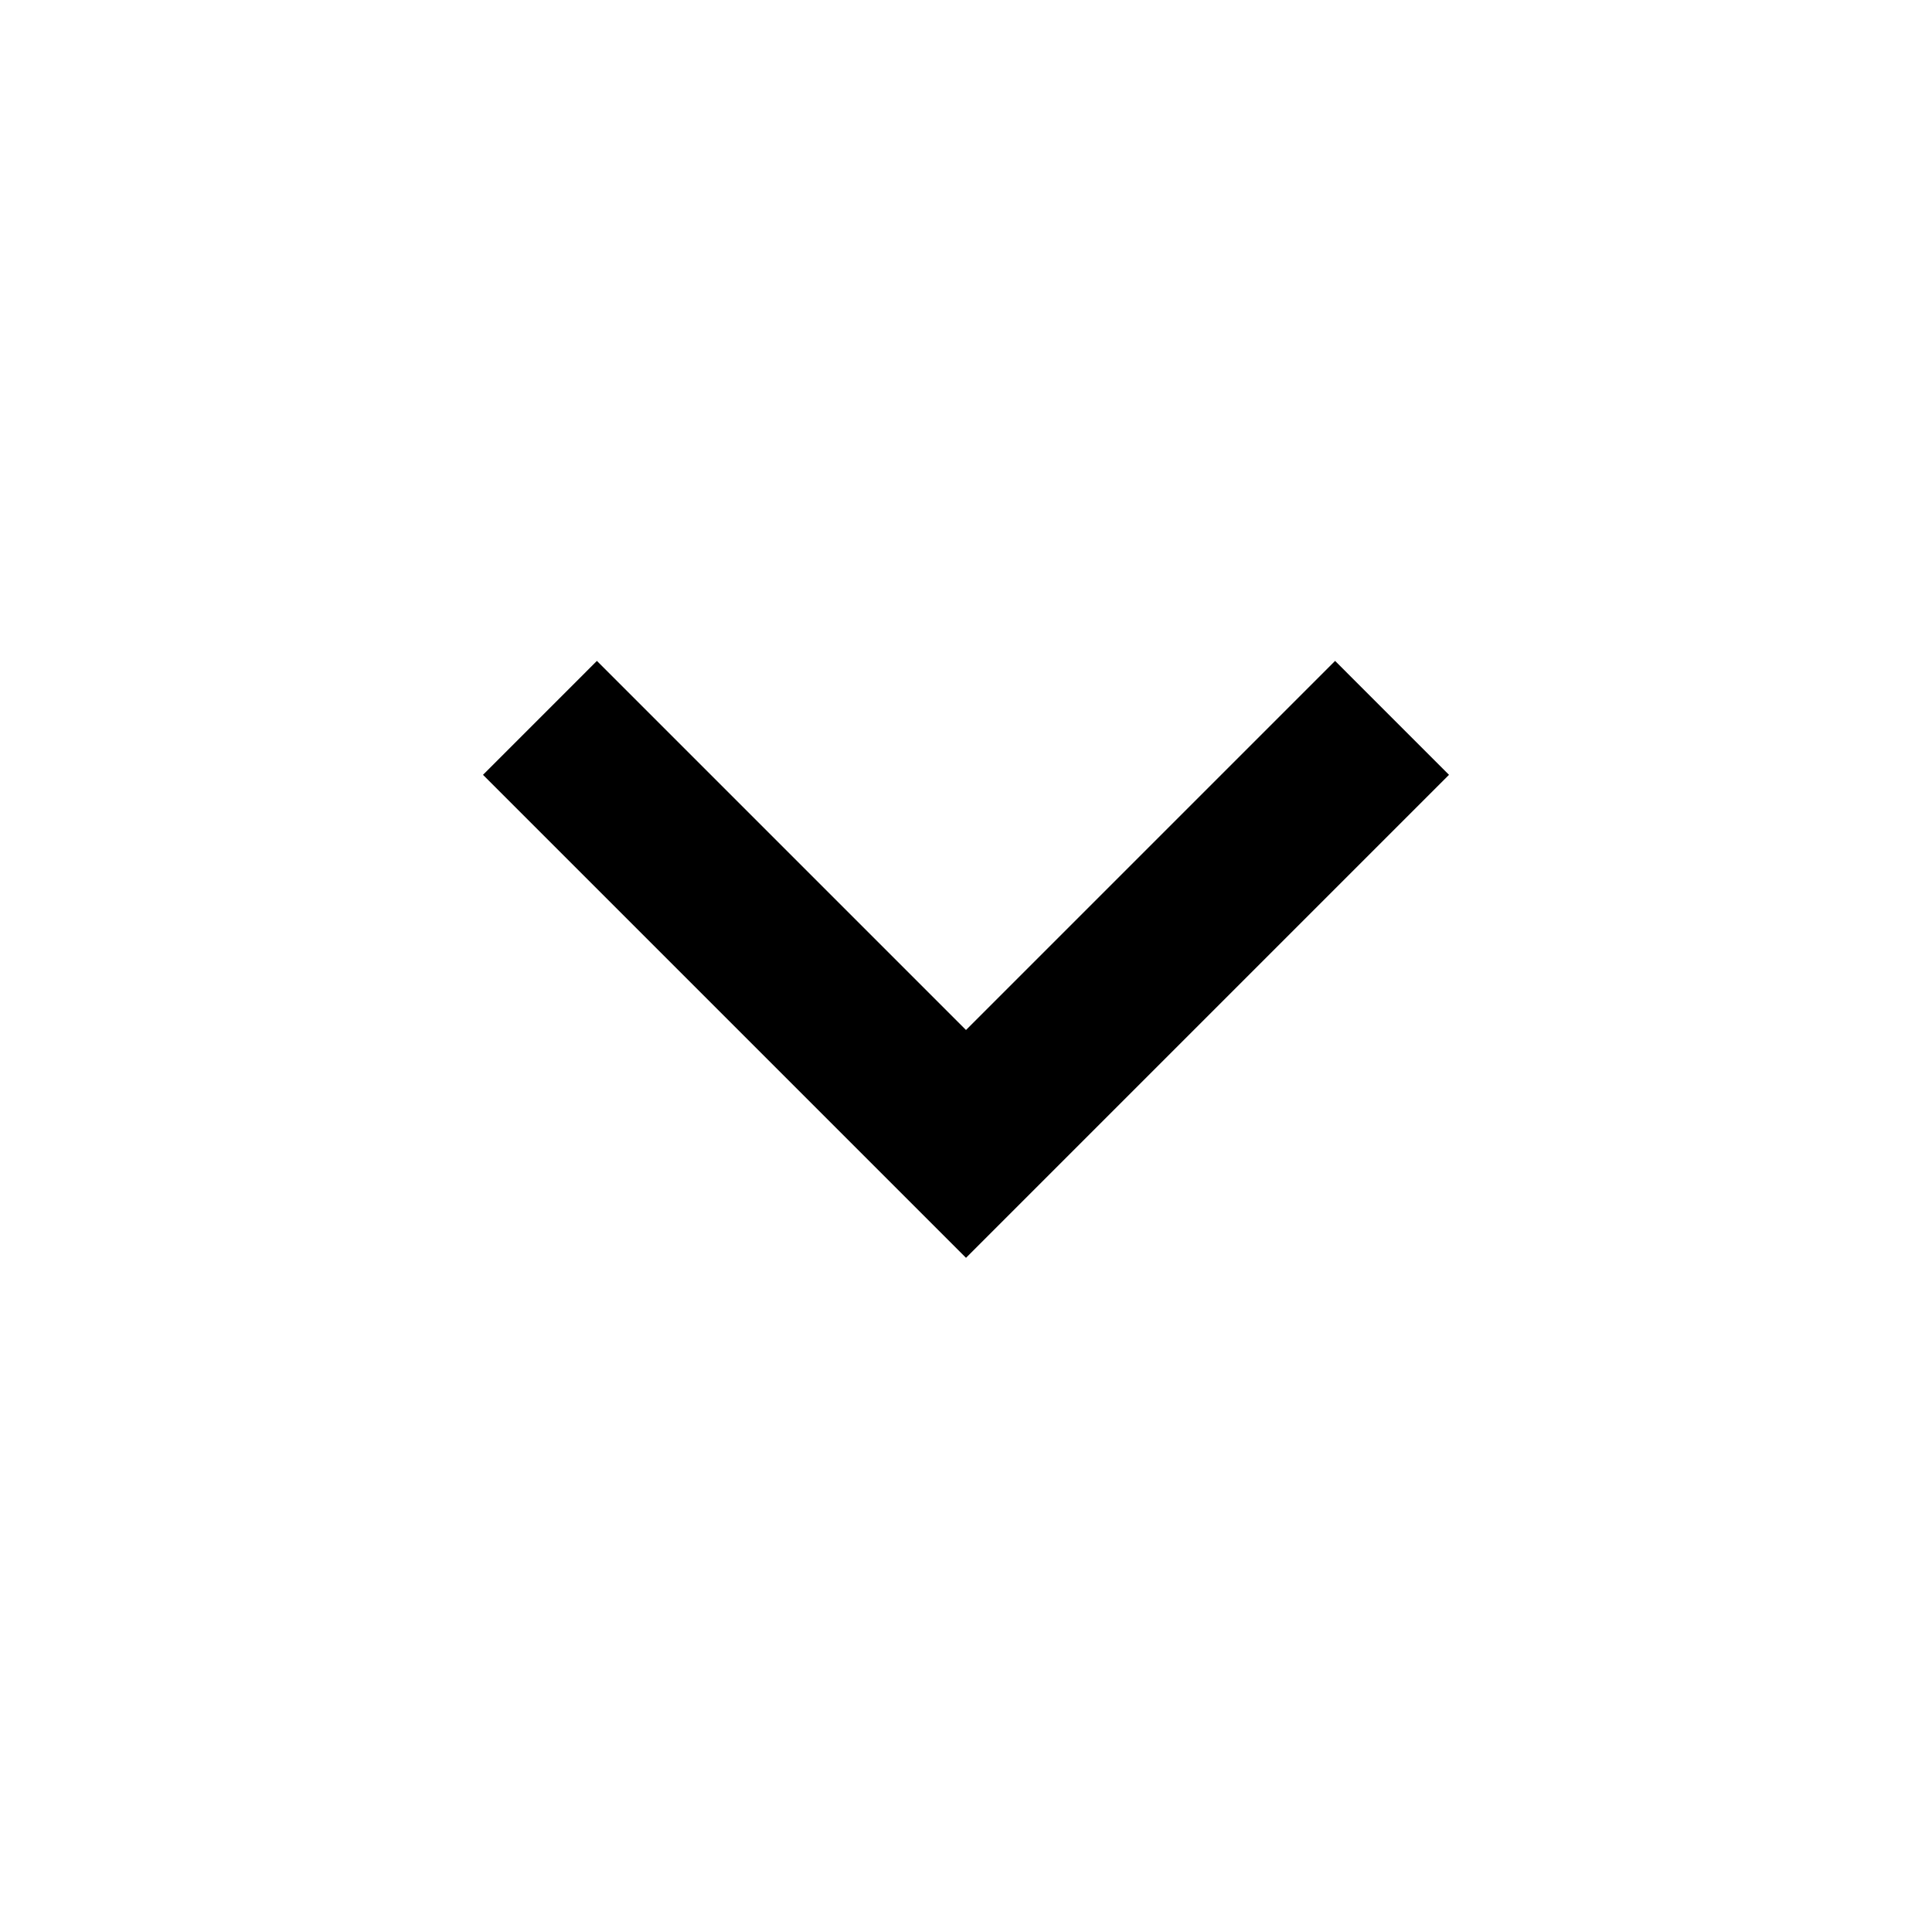
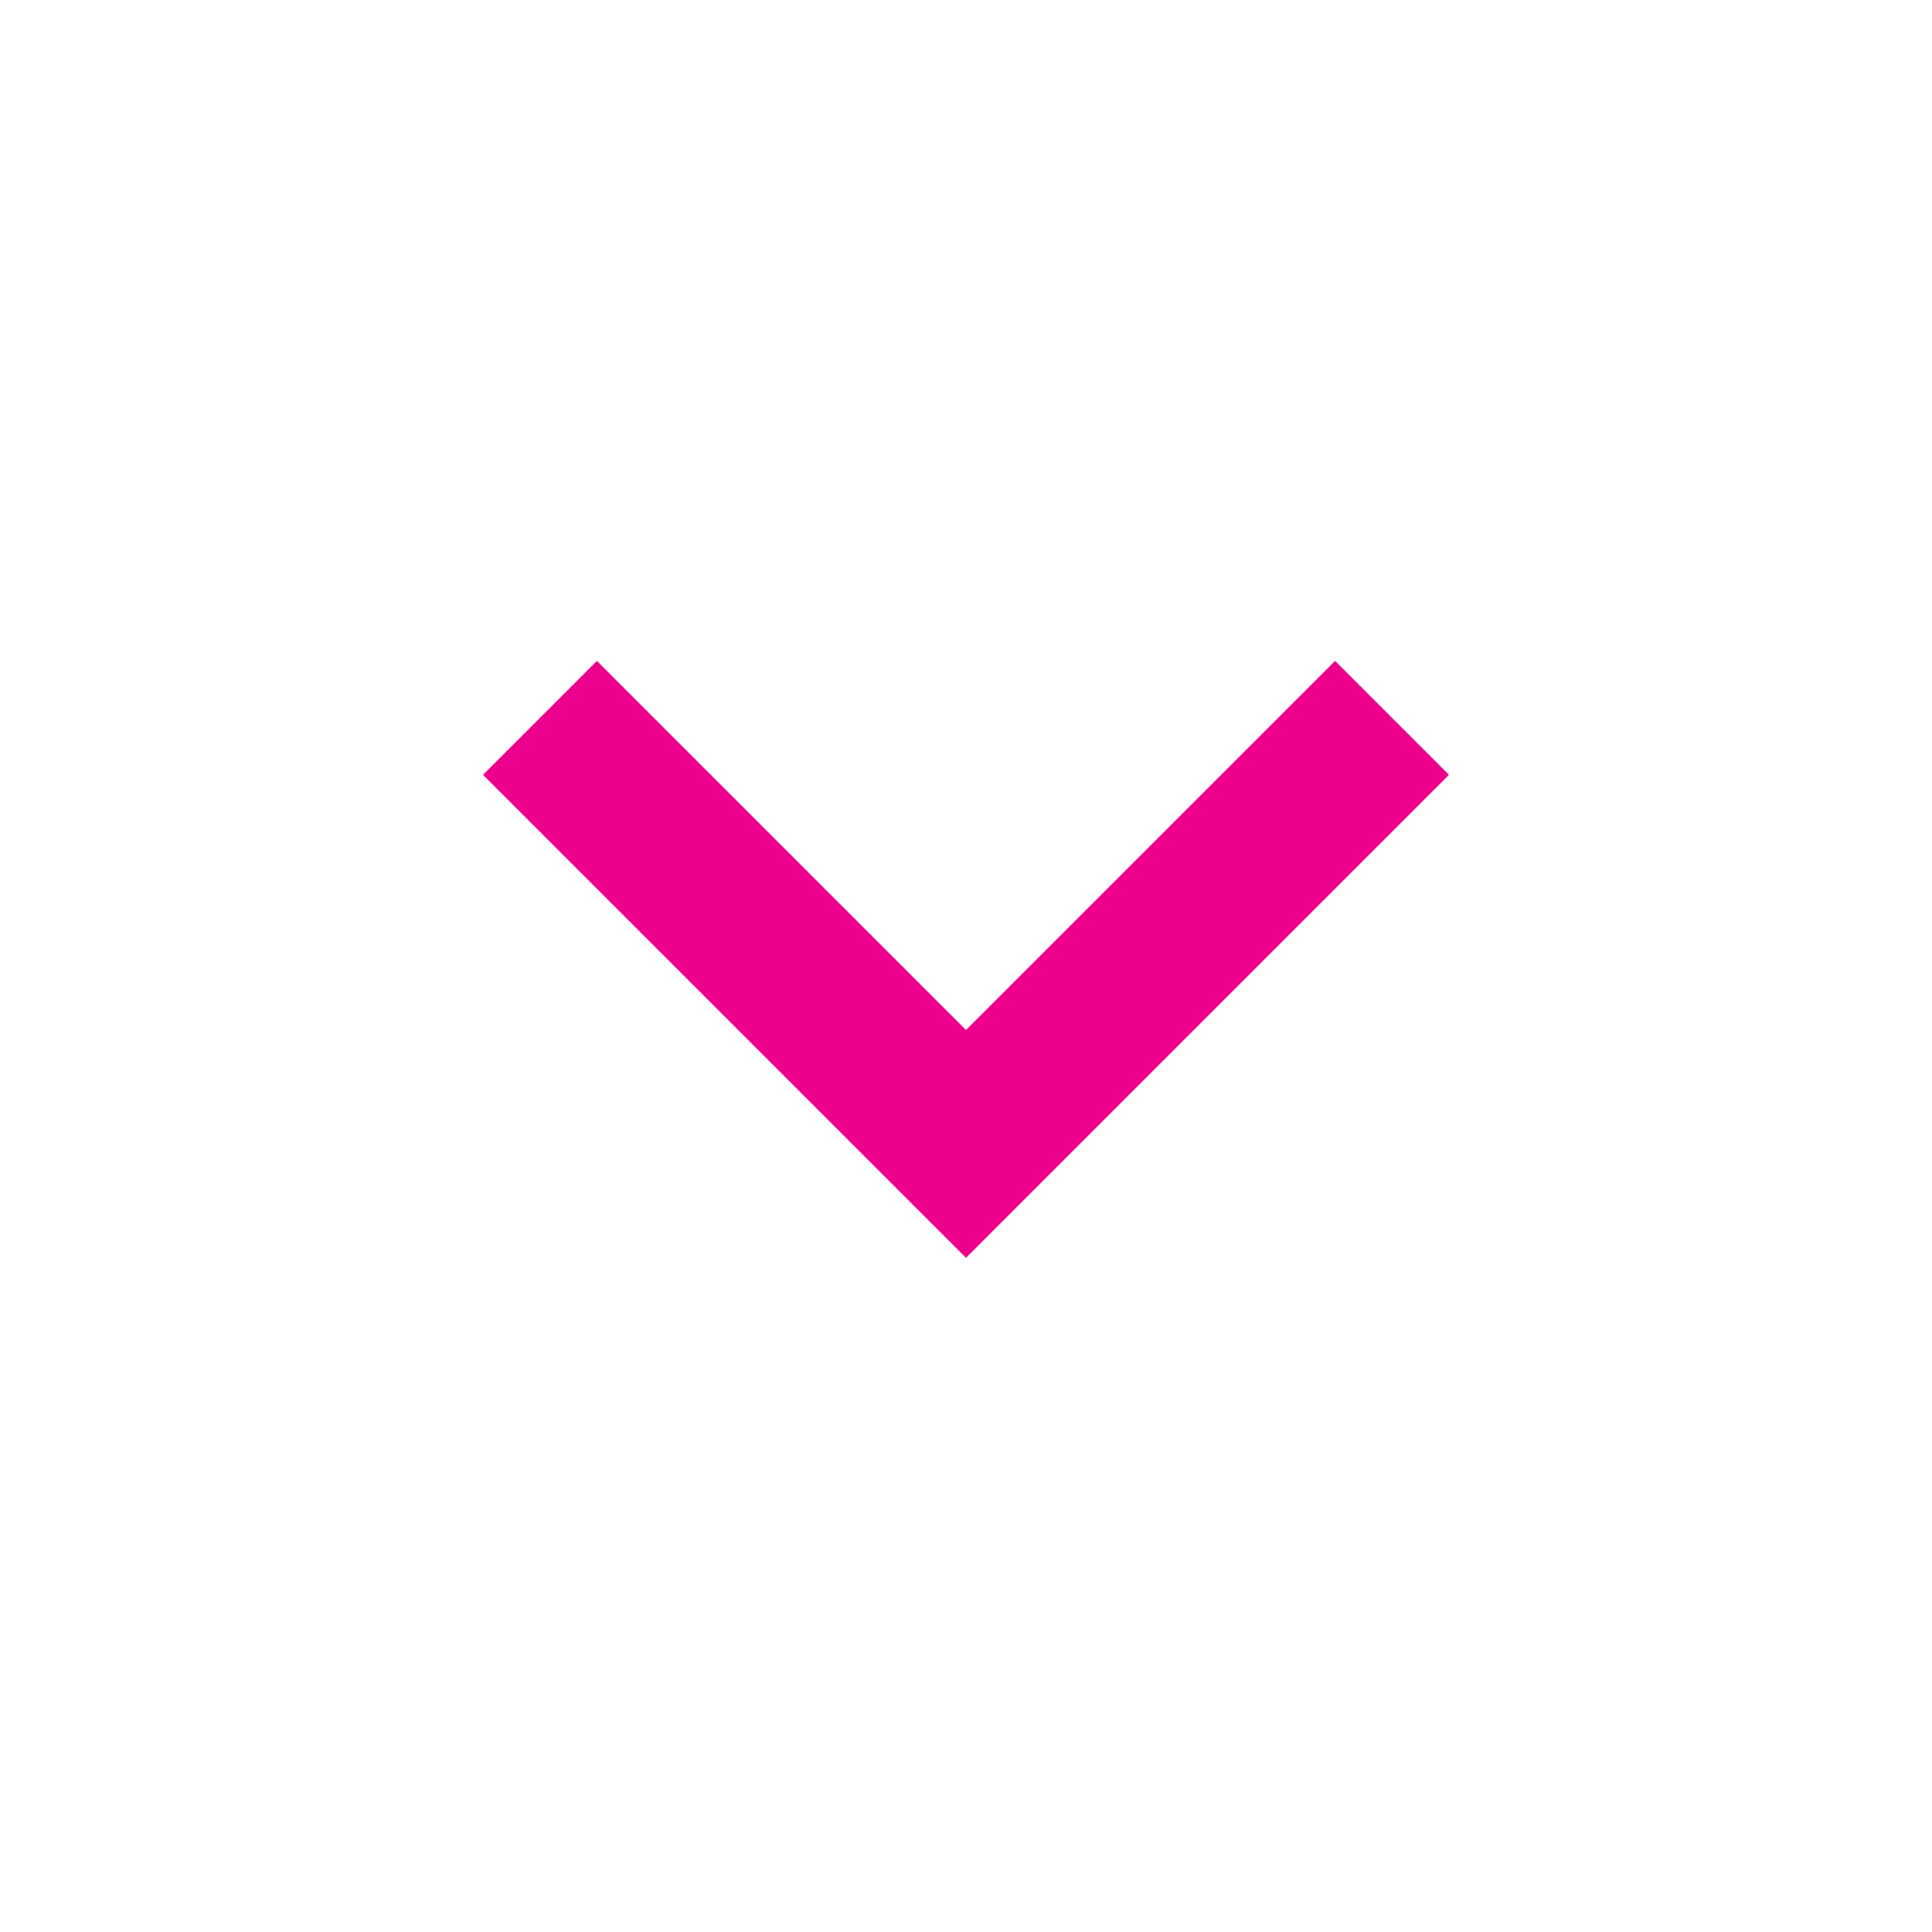
- <svg xmlns="http://www.w3.org/2000/svg" height="48" viewBox="0 0 48 48" width="48">
+ <svg xmlns="http://www.w3.org/2000/svg" style="fill:#ec008c" height="48" viewBox="0 0 48 48" width="48">
  <path d="M14.83 16.42l9.17 9.17 9.17-9.17 2.83 2.83-12 12-12-12z" />
  <path d="M0-.75h48v48h-48z" fill="none" />
</svg>
